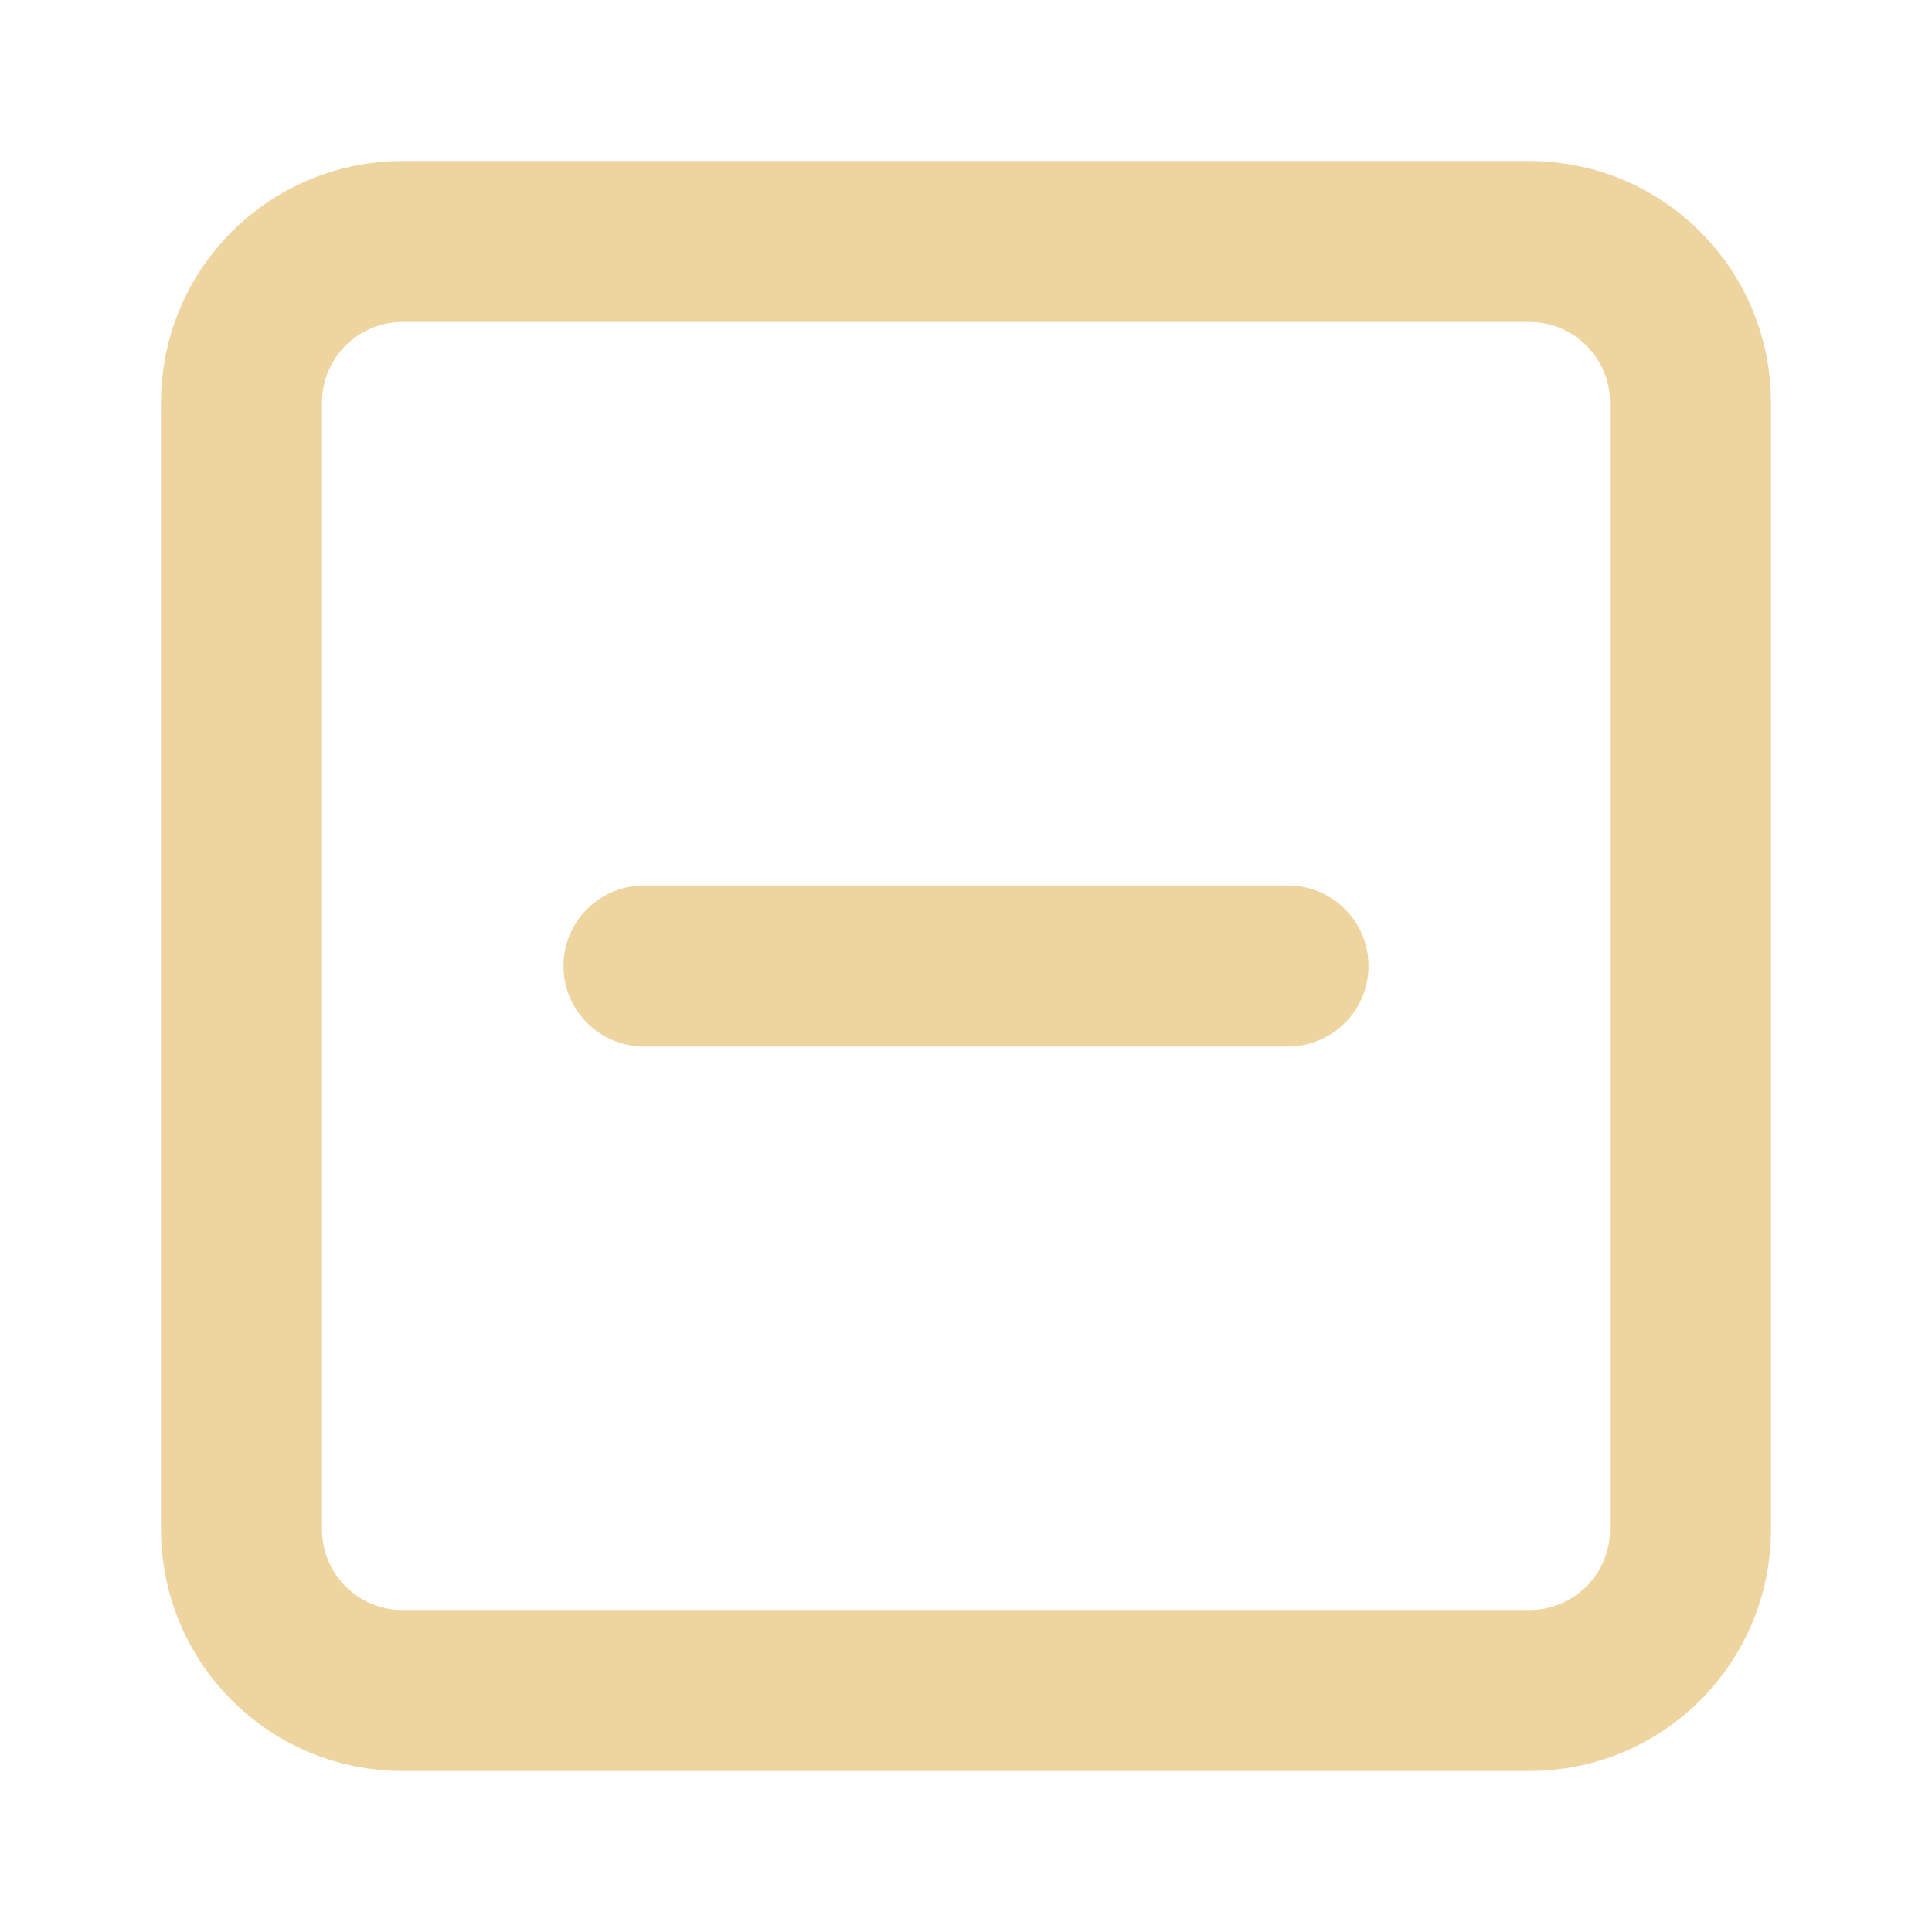
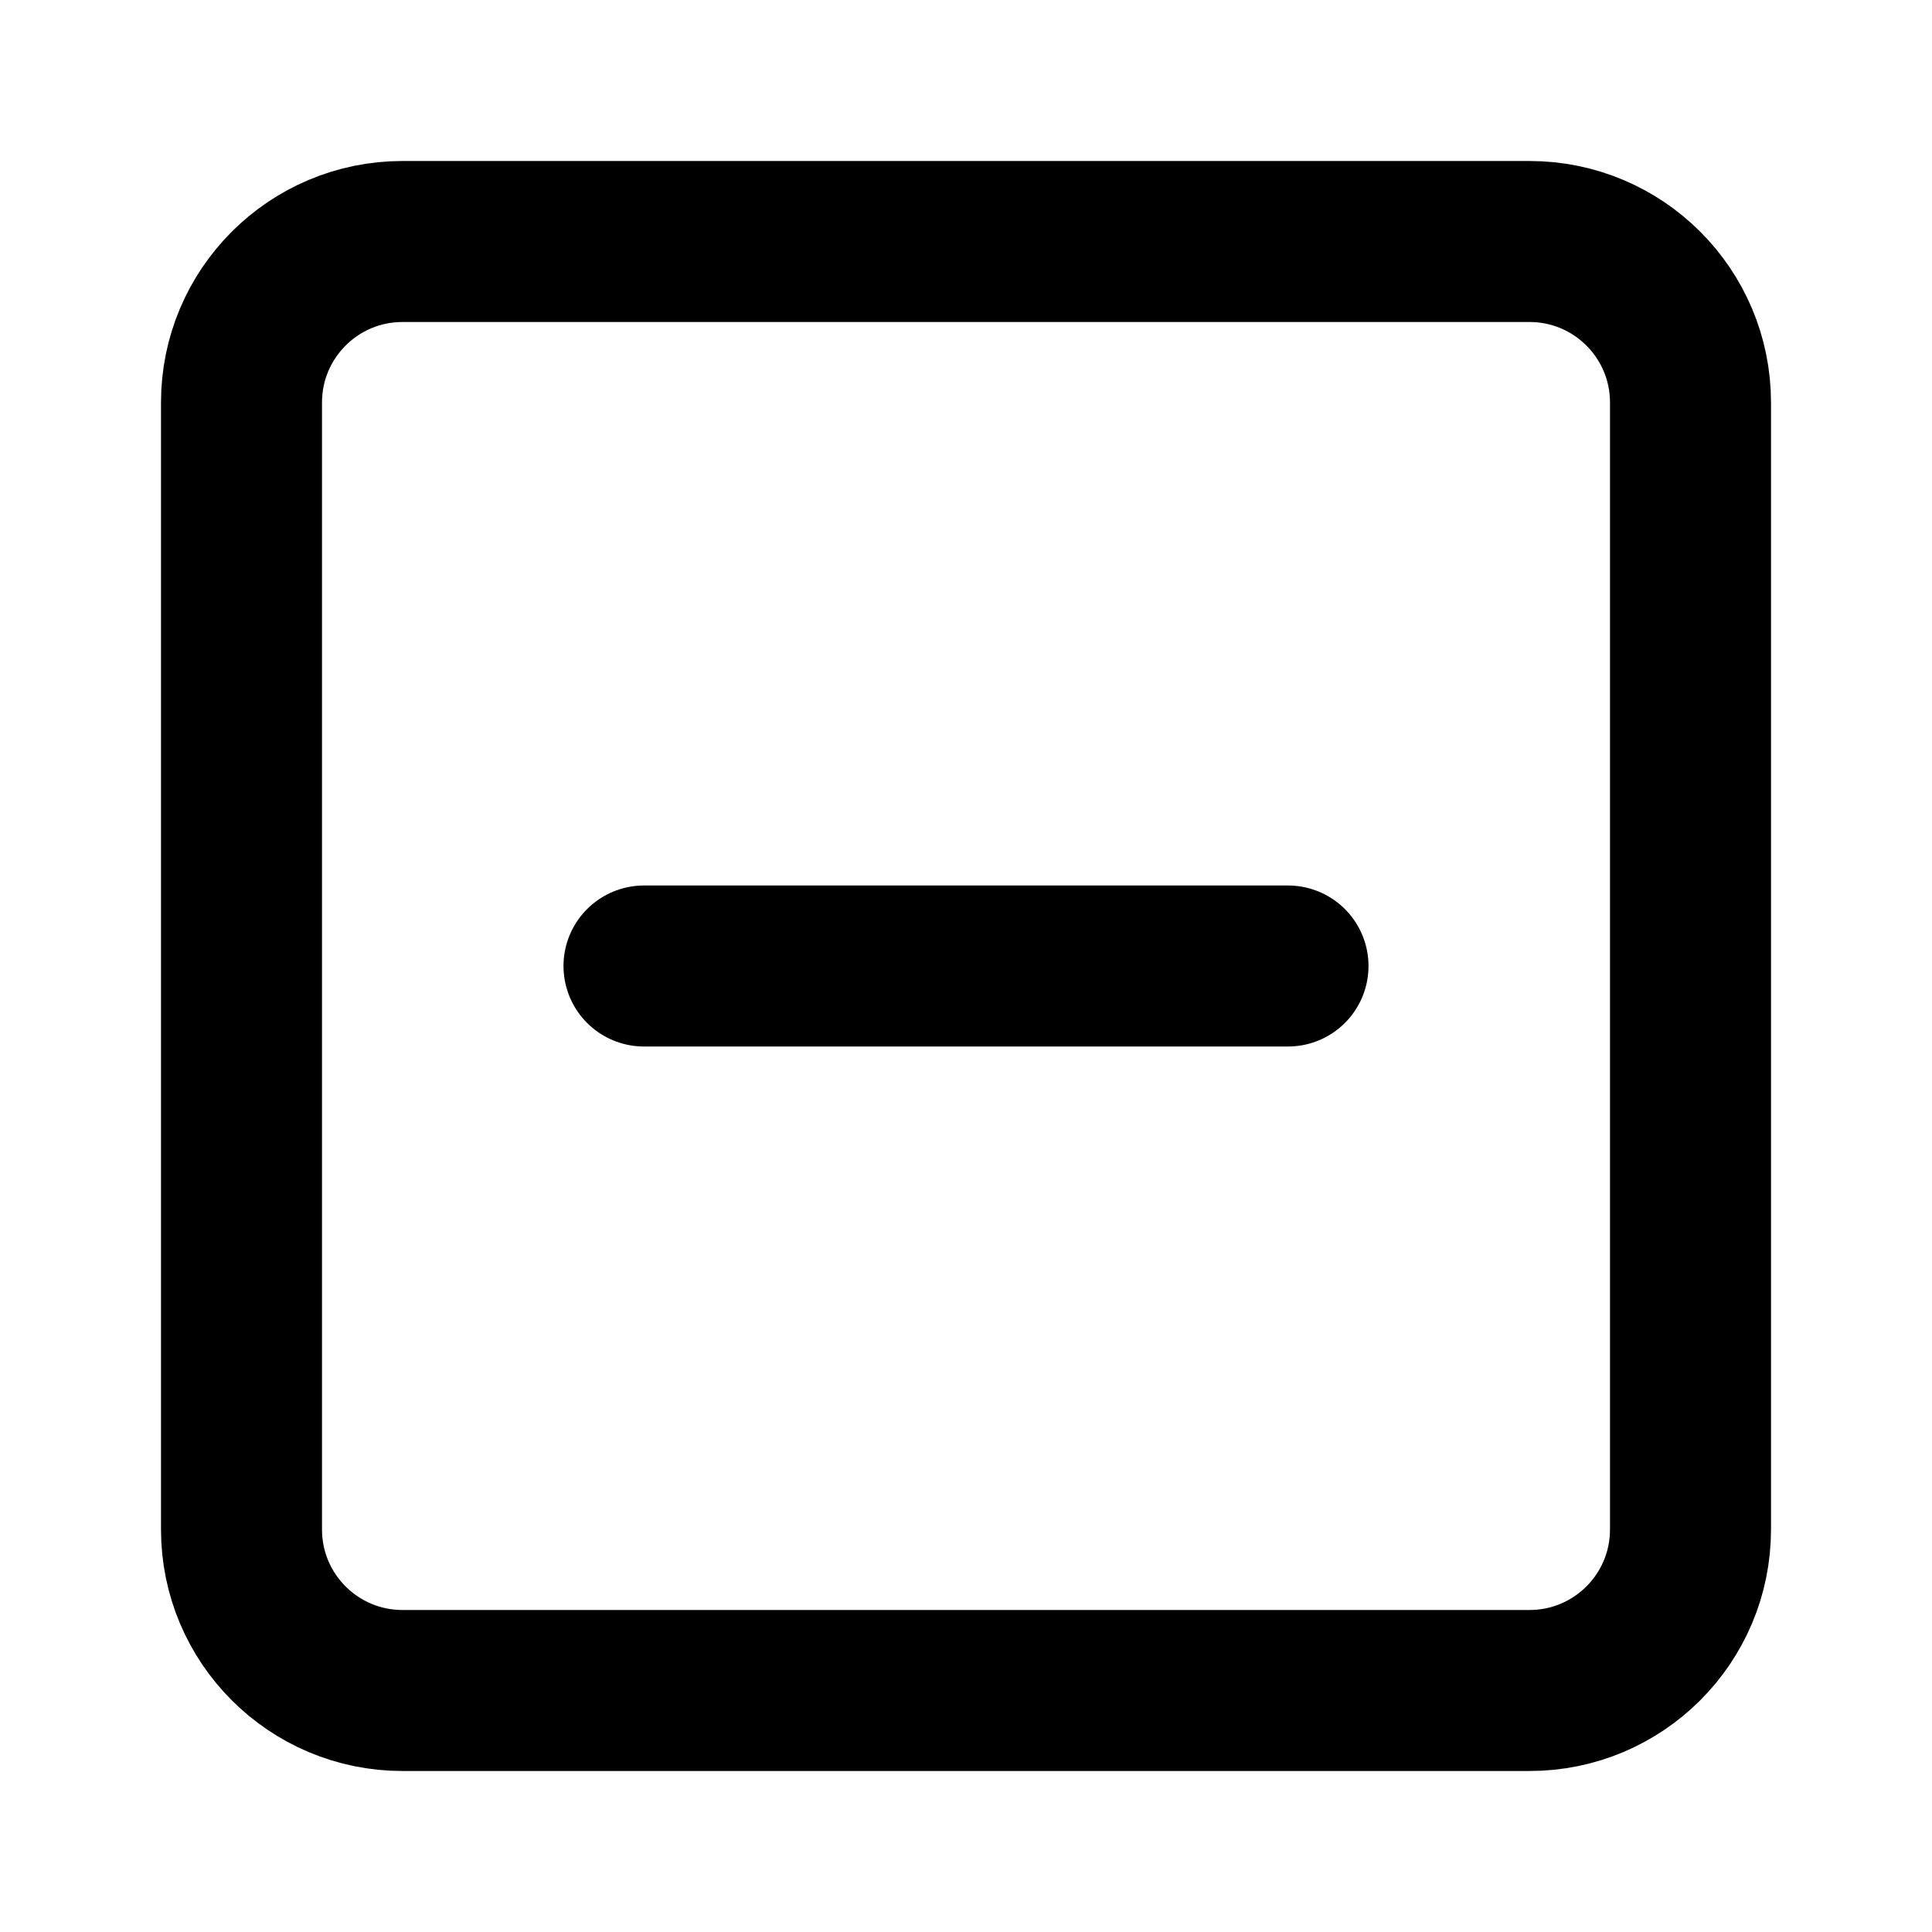
- <svg xmlns="http://www.w3.org/2000/svg" viewBox="0 0 24 24" fill="none" stroke="#eed49f" stroke-width="2" stroke-linecap="round" stroke-linejoin="round">
+ <svg xmlns="http://www.w3.org/2000/svg" viewBox="0 0 24 24" fill="none" stroke="currentColor" stroke-width="2" stroke-linecap="round" stroke-linejoin="round">
  <rect x="3" y="3" width="18" height="18" rx="2" ry="2" />
  <line x1="8" y1="12" x2="16" y2="12" />
</svg>
